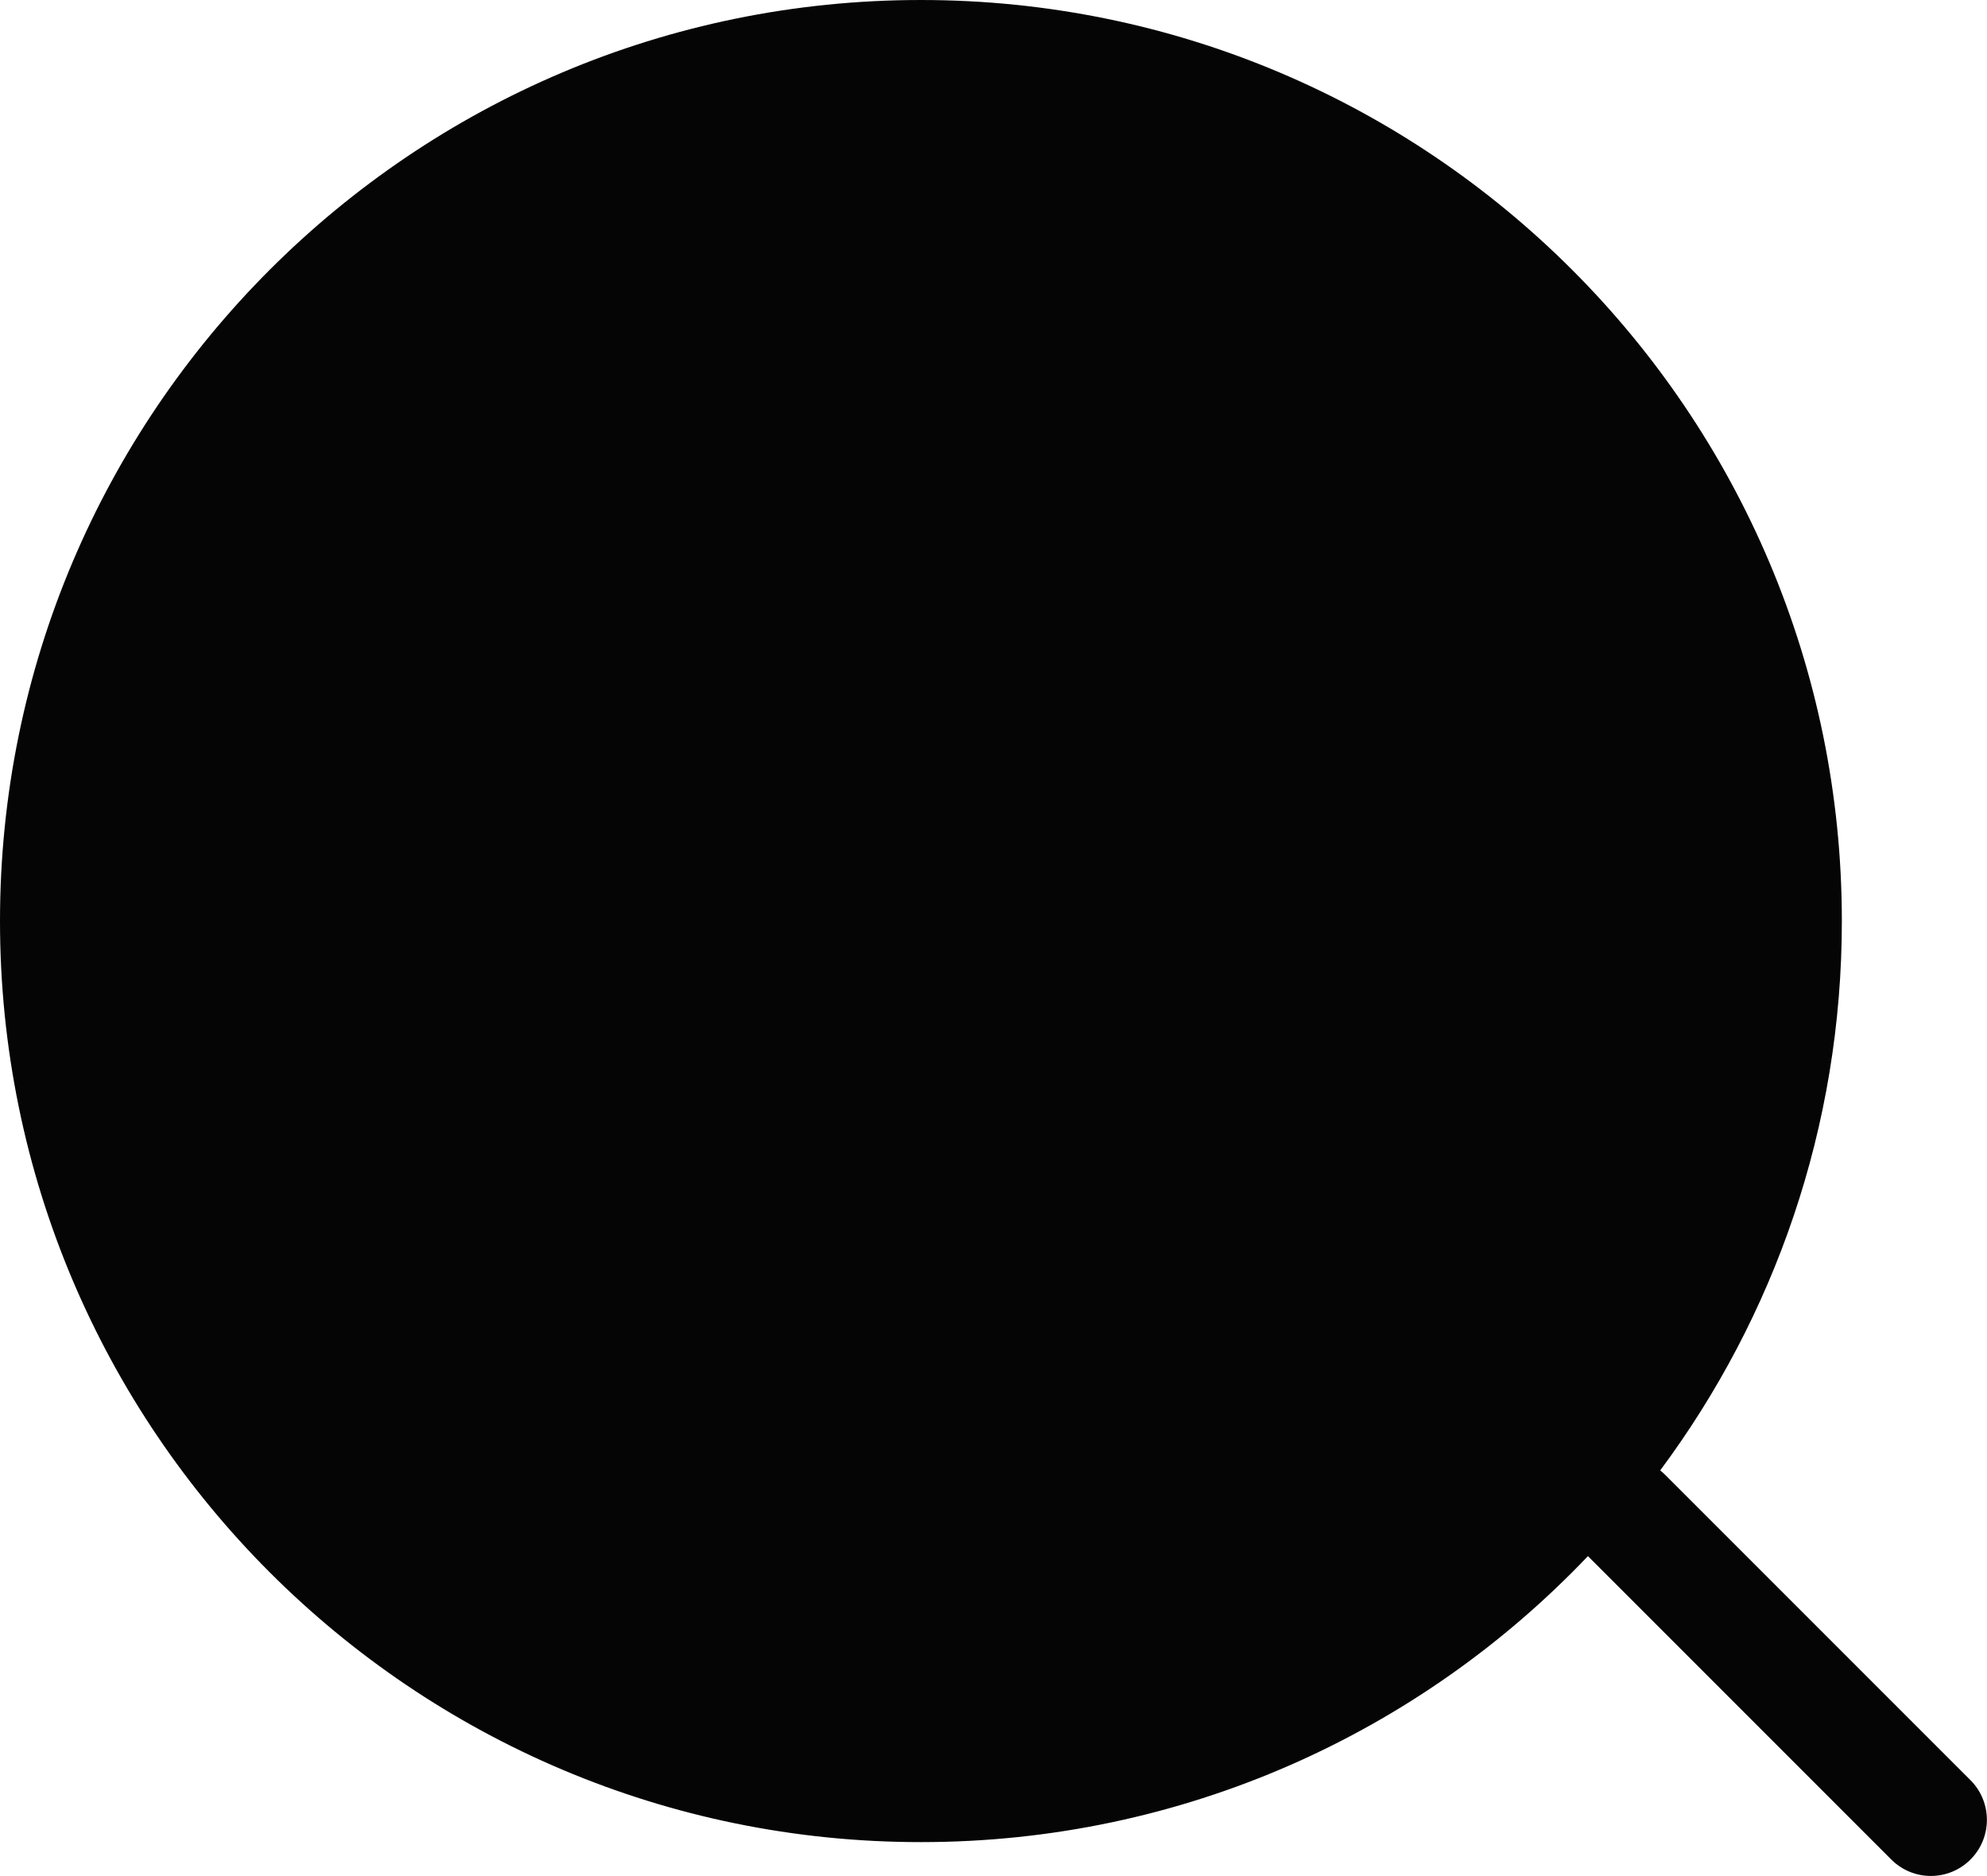
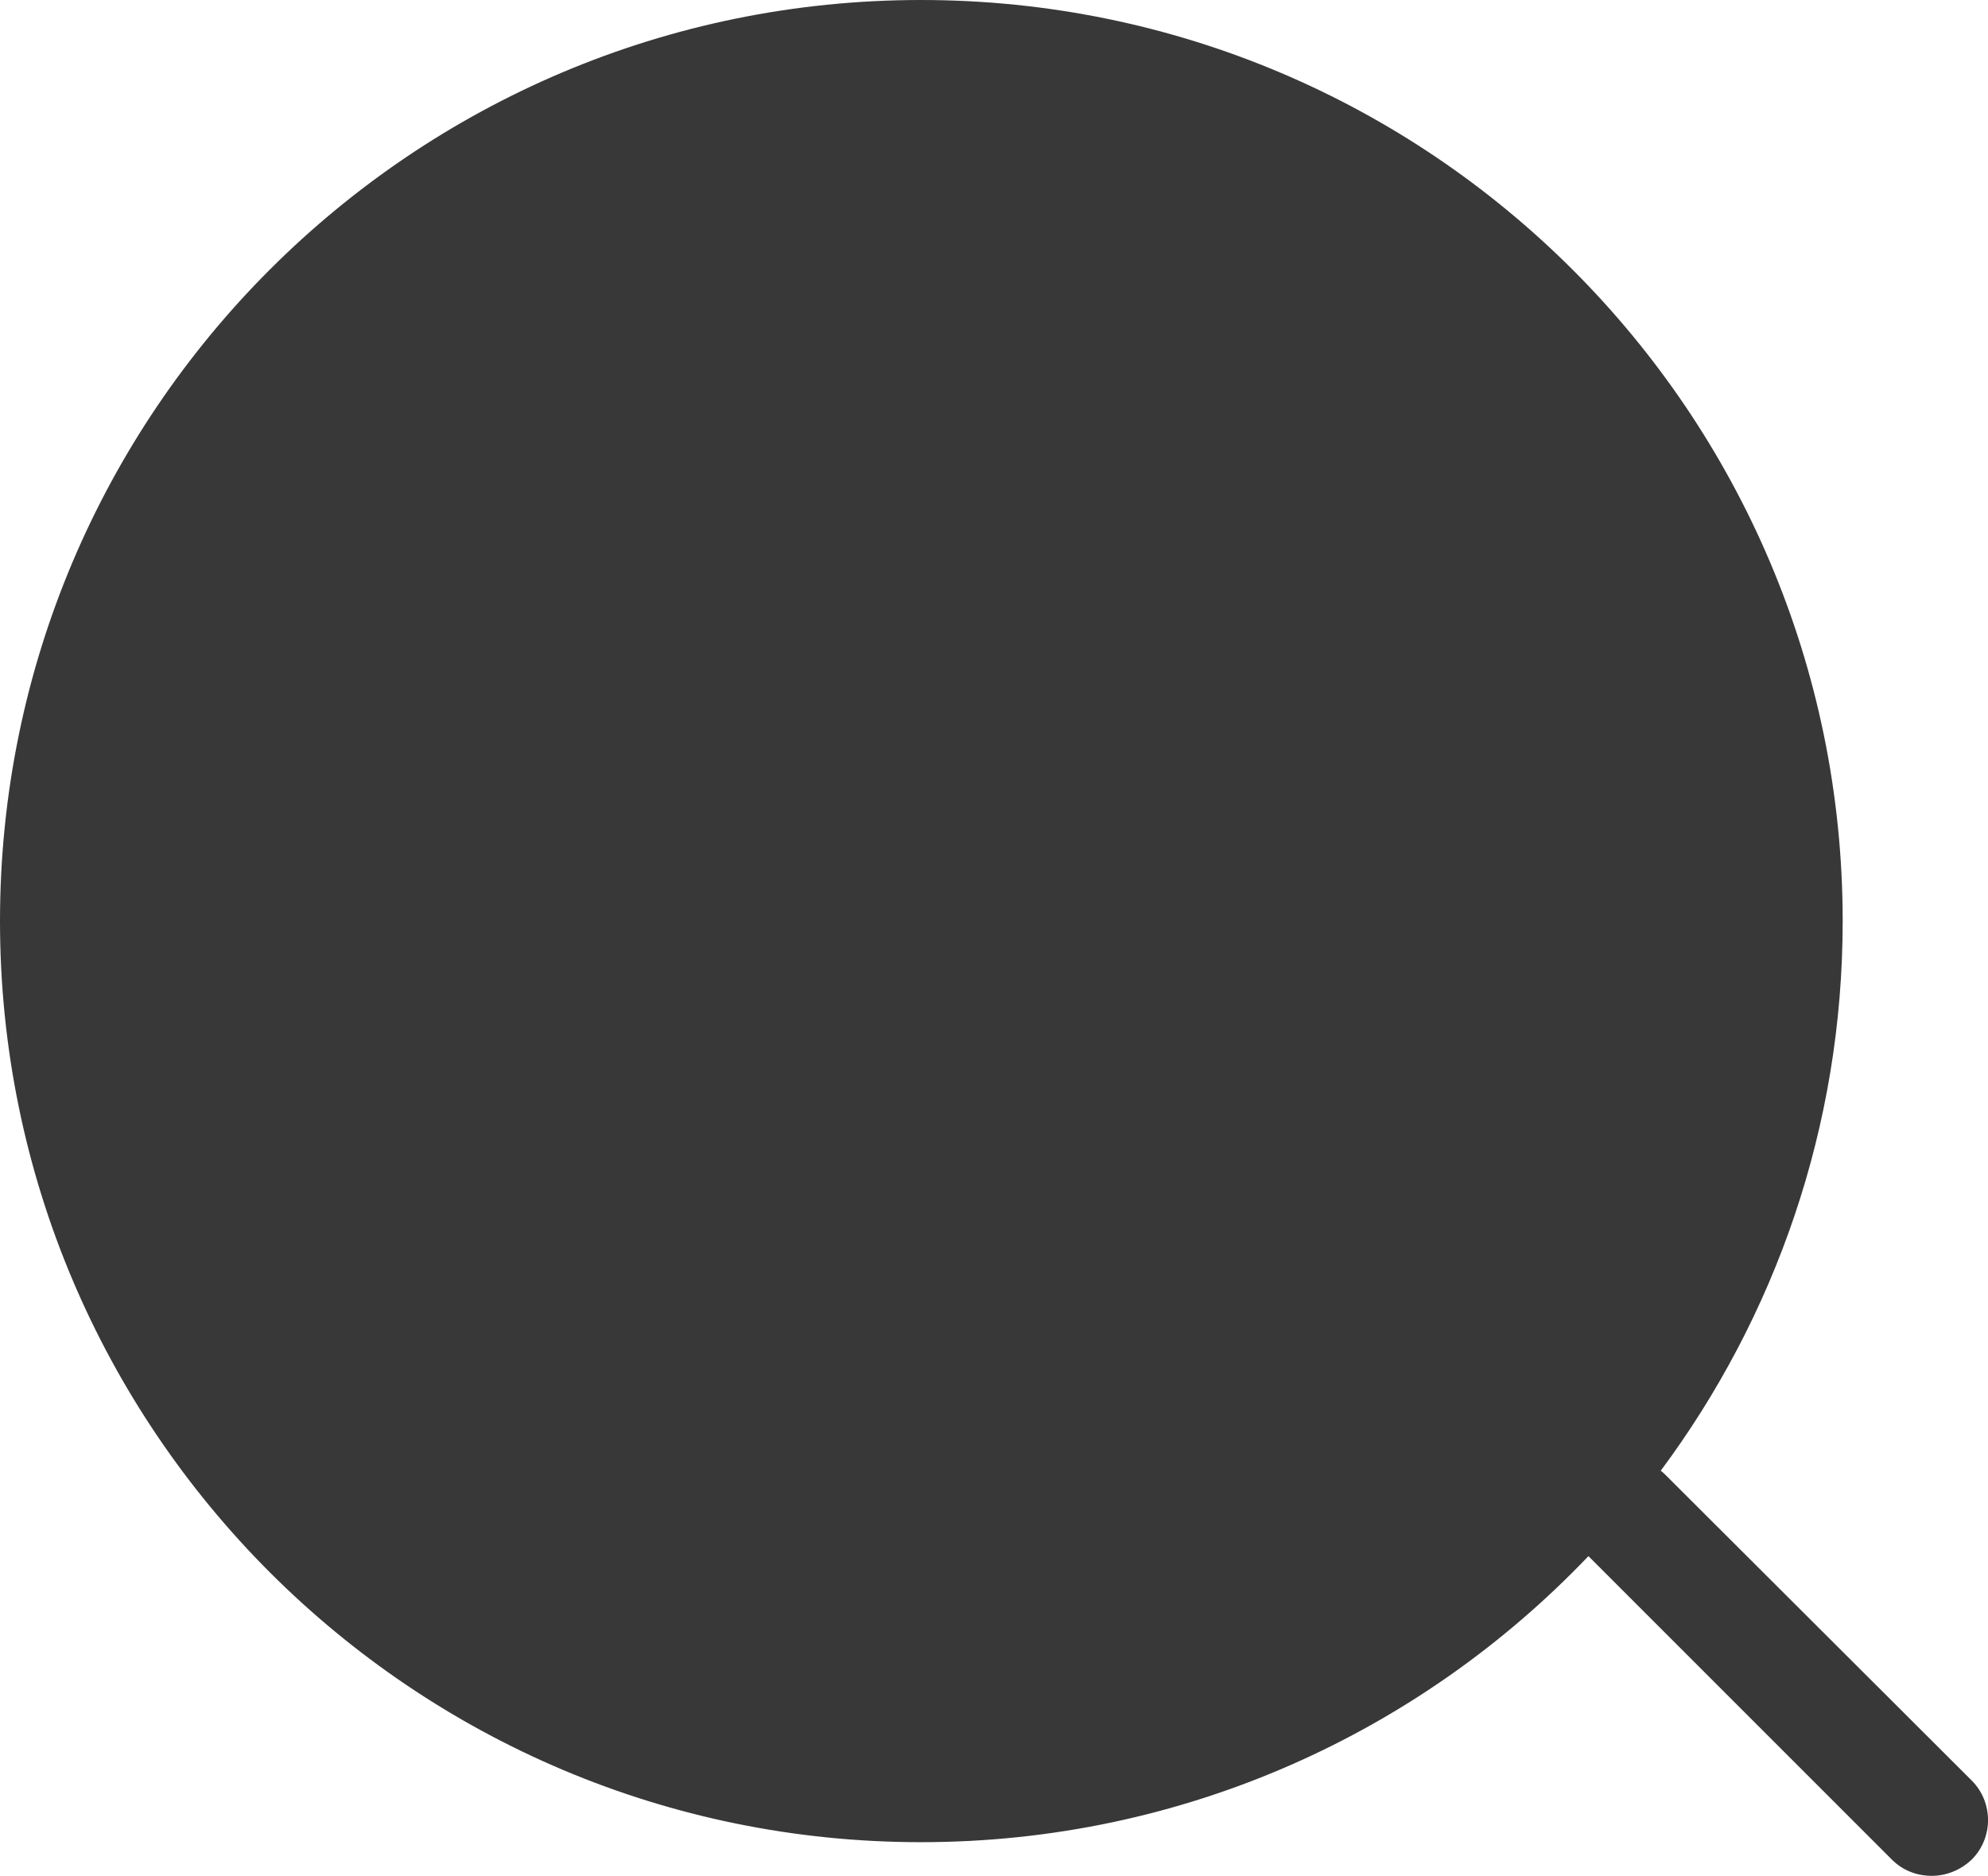
- <svg xmlns="http://www.w3.org/2000/svg" viewBox="0 0 318.96 301.09">
-   <defs>
-     <style>.d{fill:#050505;}</style>
-   </defs>
-   <g id="a" />
+ <svg xmlns="http://www.w3.org/2000/svg" id="a" width="319.02" height="301" viewBox="0 0 319.02 301">
  <g id="b">
    <g id="c">
-       <path class="d" d="M267.27,236.68c-.25-.25-.51-.47-.77-.68,18.32-24.62,29.16-55.12,29.16-88.16C295.66,66.19,229.47,0,147.83,0S0,66.19,0,147.83s66.19,147.83,147.83,147.83c42.13,0,80.14-17.62,107.07-45.9l48.69,48.69c1.76,1.76,4.06,2.64,6.36,2.64s4.61-.88,6.36-2.64c3.51-3.51,3.51-9.21,0-12.73l-49.05-49.05Z" />
+       <path d="M267.3,236.7c-.2-.2-.5-.5-.8-.7,18.3-24.6,29.2-55.1,29.2-88.2C295.7,66.2,229.5,0,147.8,0S0,66.2,0,147.8s66.2,147.8,147.8,147.8c42.1,0,80.1-17.6,107.1-45.9l48.7,48.7c1.8,1.8,4.1,2.6,6.4,2.6s4.6-.9,6.4-2.6c3.5-3.5,3.5-9.2,0-12.7l-49.1-49h0Z" fill="#383838" />
    </g>
  </g>
</svg>
